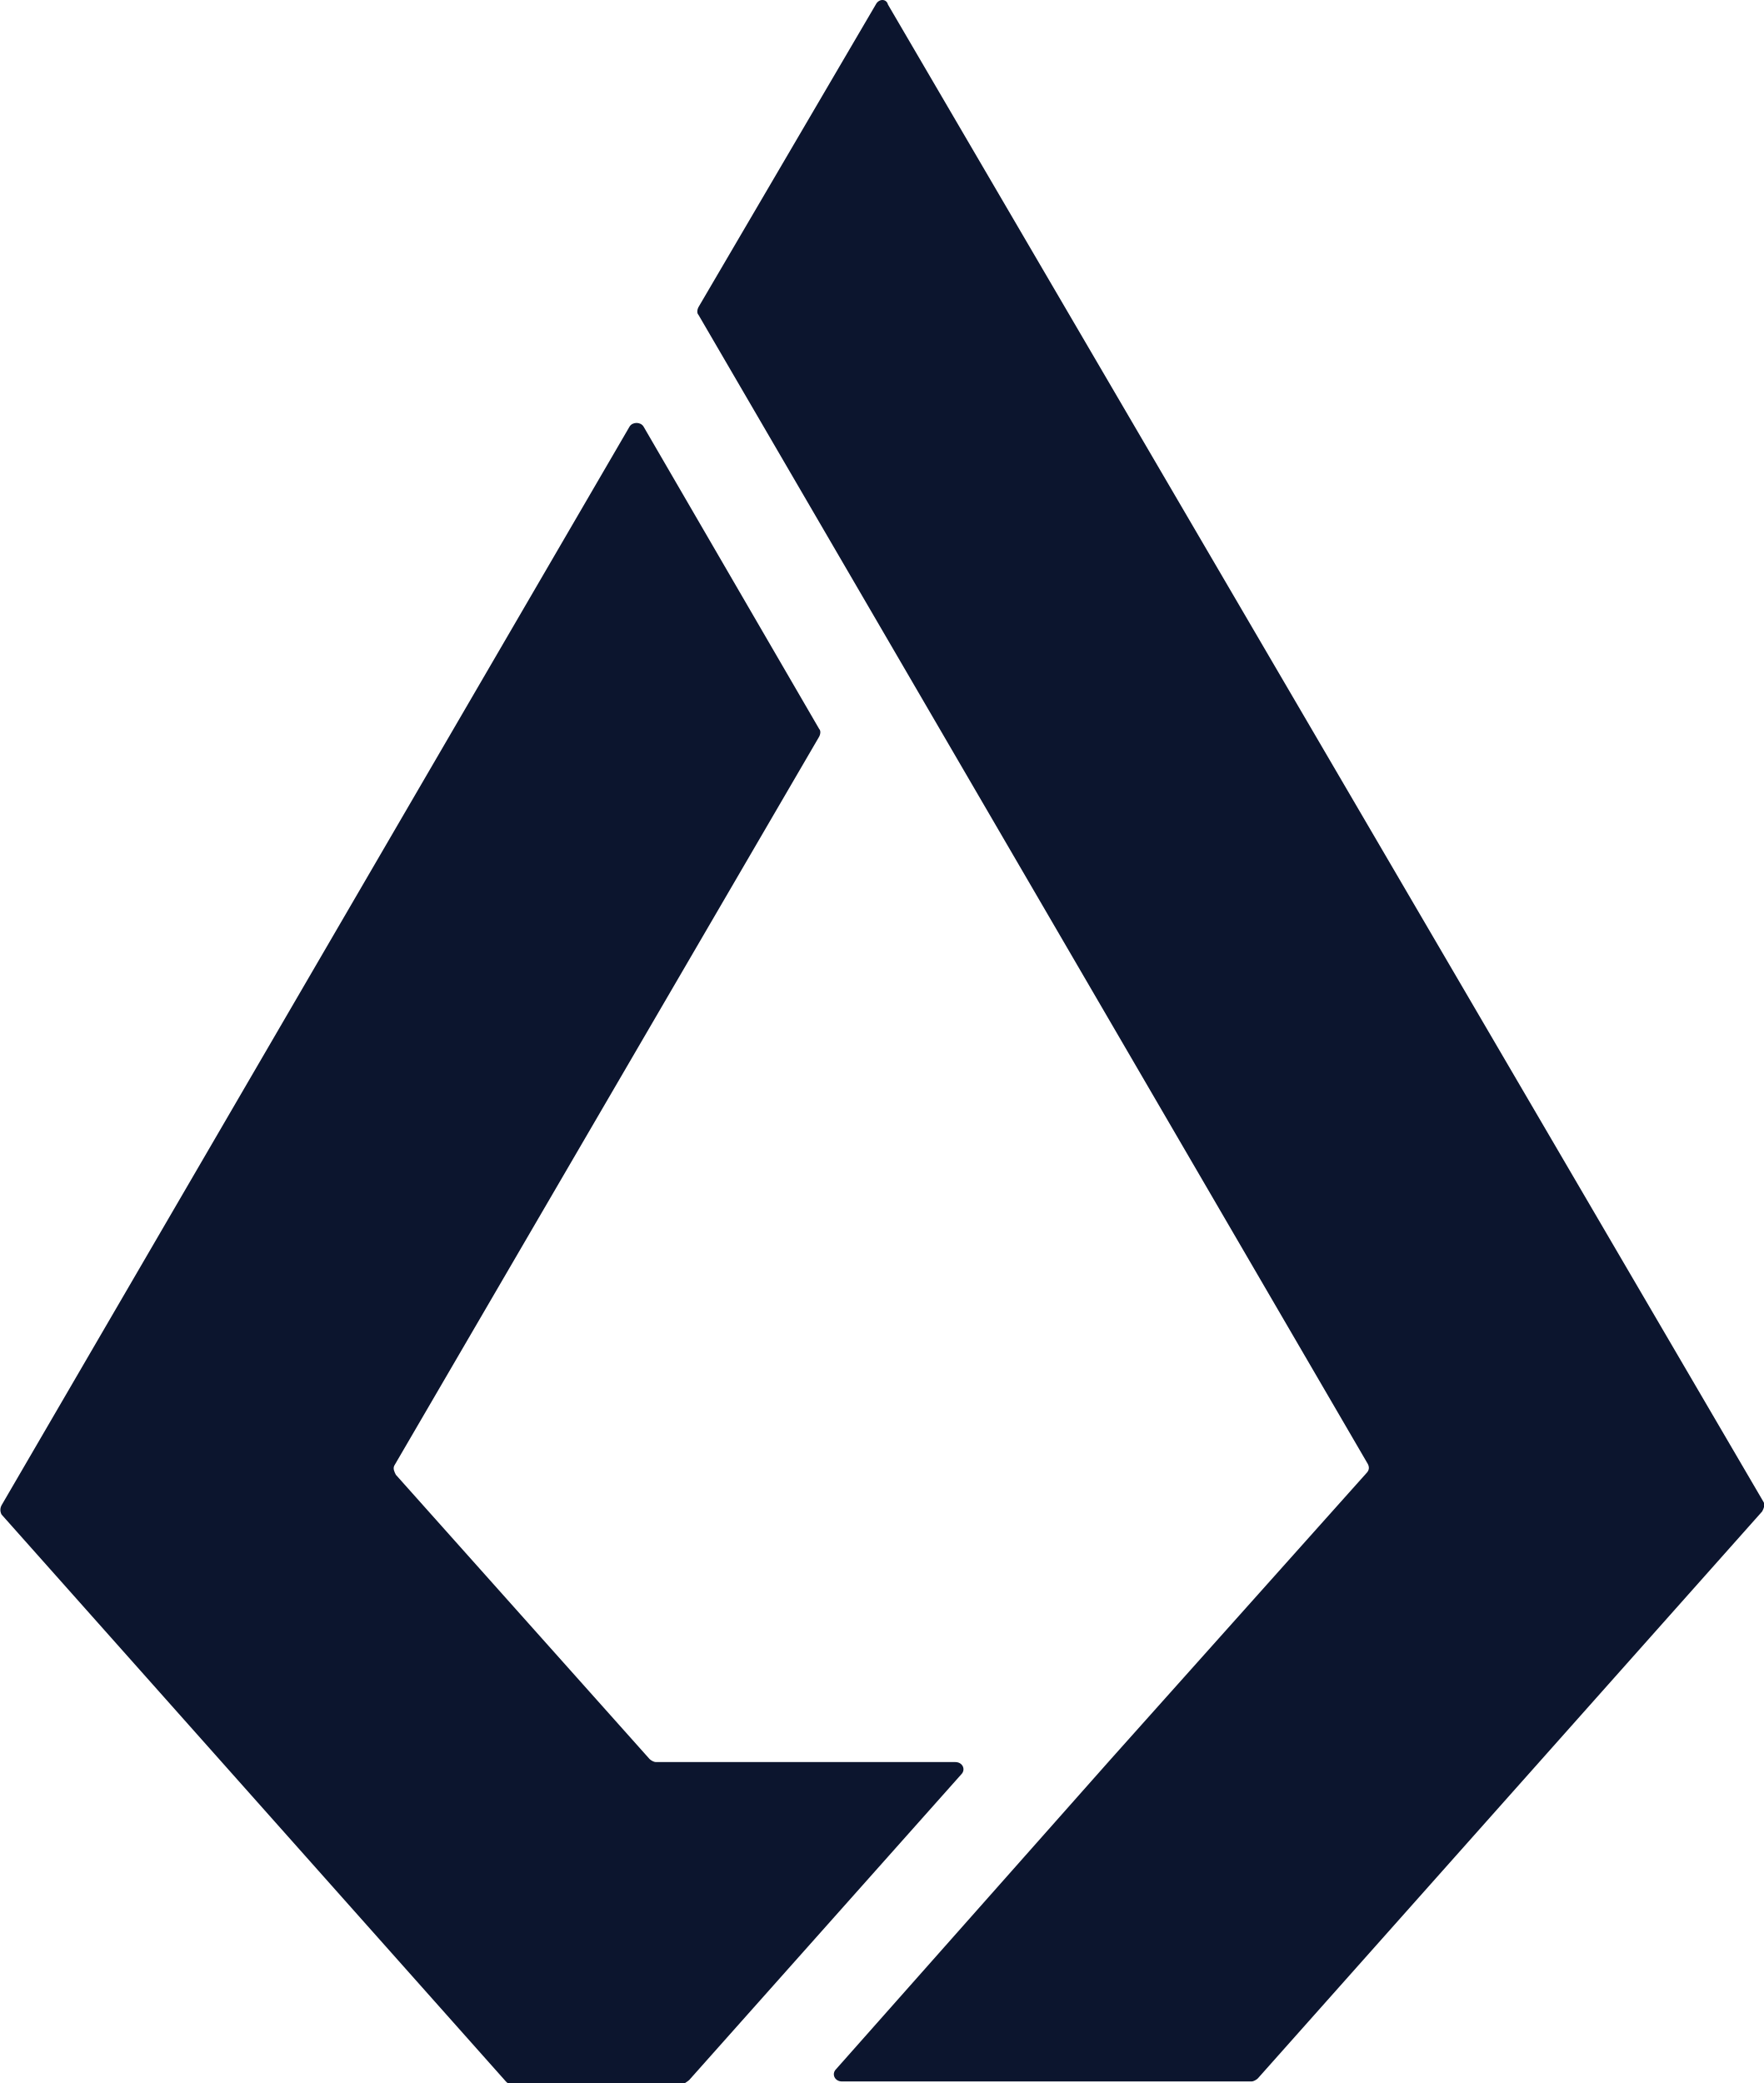
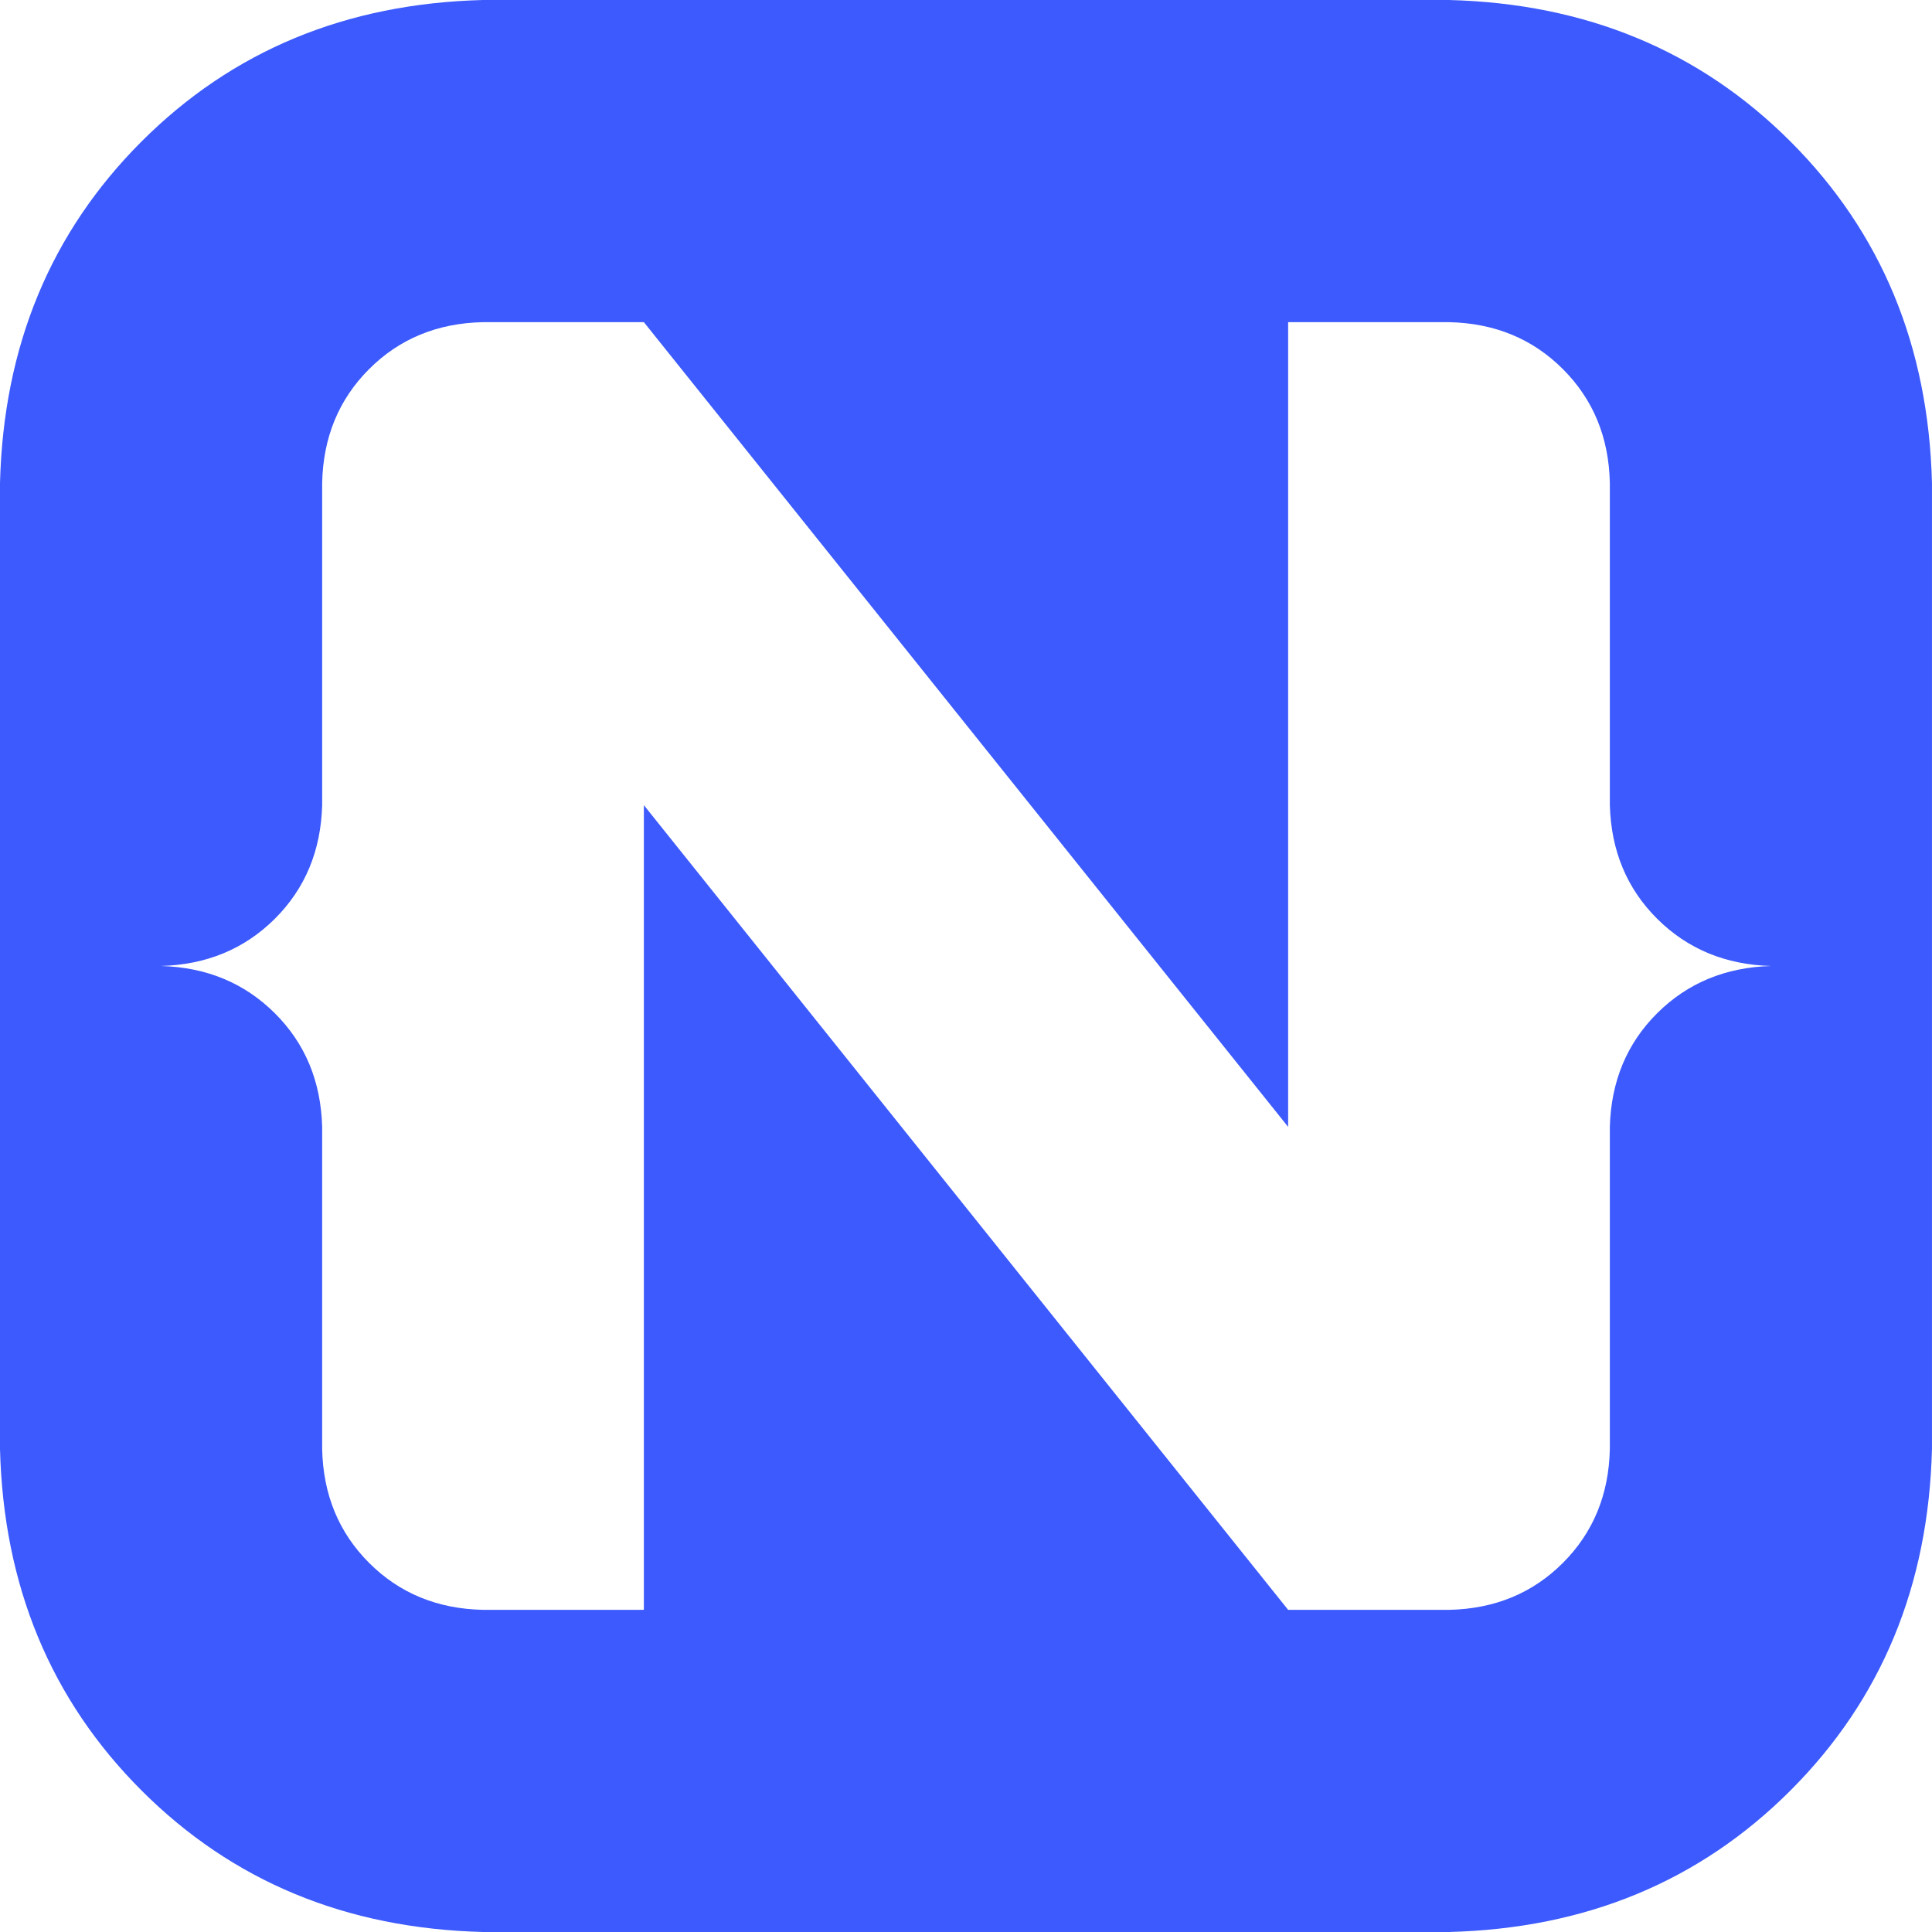
- <svg xmlns="http://www.w3.org/2000/svg" version="1.1" id="Layer_1" x="0" y="0" viewBox="0 0 115.4 136.3" xml:space="preserve">
-   <style>.st0{fill:#0c152e}</style>
-   <path class="st0" d="M45.1 136.1l17.8-20c.3-.3.1-.8-.4-.8H42.9c-.1 0-.3-.1-.4-.2L25.9 96.5c-.1-.2-.2-.4-.1-.6l27.8-47.7c.1-.2.1-.4 0-.5L42.1 27.9c-.2-.3-.7-.3-.9 0L.1 98.5c-.1.2-.1.4 0 .6l33 37.1c.1.1.2.2.4.2h11.2c.1-.1.3-.2.4-.3z" />
-   <path class="st0" d="M57.3.3L45.7 20.1c-.1.2-.1.4 0 .5l12 20.6 31.8 54.6c.1.2.1.4-.1.6l-16.8 18.8-17.9 20.2c-.3.3-.1.8.4.8h26.8c.1 0 .3-.1.4-.2l33-37.1c.1-.2.2-.4.1-.6L58.1.3c-.1-.4-.6-.4-.8 0z" />
+ <svg xmlns="http://www.w3.org/2000/svg" width="2500" height="2500" viewBox="0 0 256 256" preserveAspectRatio="xMinYMin meet">
+   <path d="M237.248 18.752c12.04 12.04 18.291 27.122 18.748 45.247V192c-.457 18.12-6.707 33.207-18.748 45.247-12.04 12.04-27.127 18.291-45.251 18.752H63.999c-18.125-.46-33.207-6.711-45.247-18.752C6.712 225.208.46 210.121 0 192.001V64c.46-18.125 6.711-33.207 18.752-45.247C30.792 6.712 45.874.46 63.999 0h127.998c18.124.46 33.211 6.711 45.251 18.752zm-17.655 103c-4.023-4.002-6.114-9.024-6.28-15.066V64c-.128-6.042-2.202-11.072-6.221-15.091-4.02-4.023-9.054-6.093-15.095-6.22h-21.312v106.626L85.315 42.687H63.999c-6.042.128-11.072 2.198-15.091 6.221-4.023 4.02-6.093 9.05-6.22 15.09v42.688c-.167 6.042-2.258 11.064-6.281 15.066-4.02 3.997-9.05 6.08-15.091 6.246 6.041.17 11.072 2.253 15.09 6.25 4.024 4.002 6.115 9.024 6.281 15.066V192c.128 6.037 2.198 11.072 6.221 15.091 4.02 4.02 9.05 6.093 15.09 6.22h21.317V106.687l85.37 106.627h21.312c6.041-.128 11.076-2.202 15.095-6.221 4.02-4.02 6.093-9.054 6.22-15.09v-42.688c.167-6.042 2.258-11.064 6.281-15.066 4.02-3.997 9.05-6.08 15.091-6.25-6.041-.167-11.072-2.249-15.09-6.246z" fill="#3C5AFD" />
</svg>
